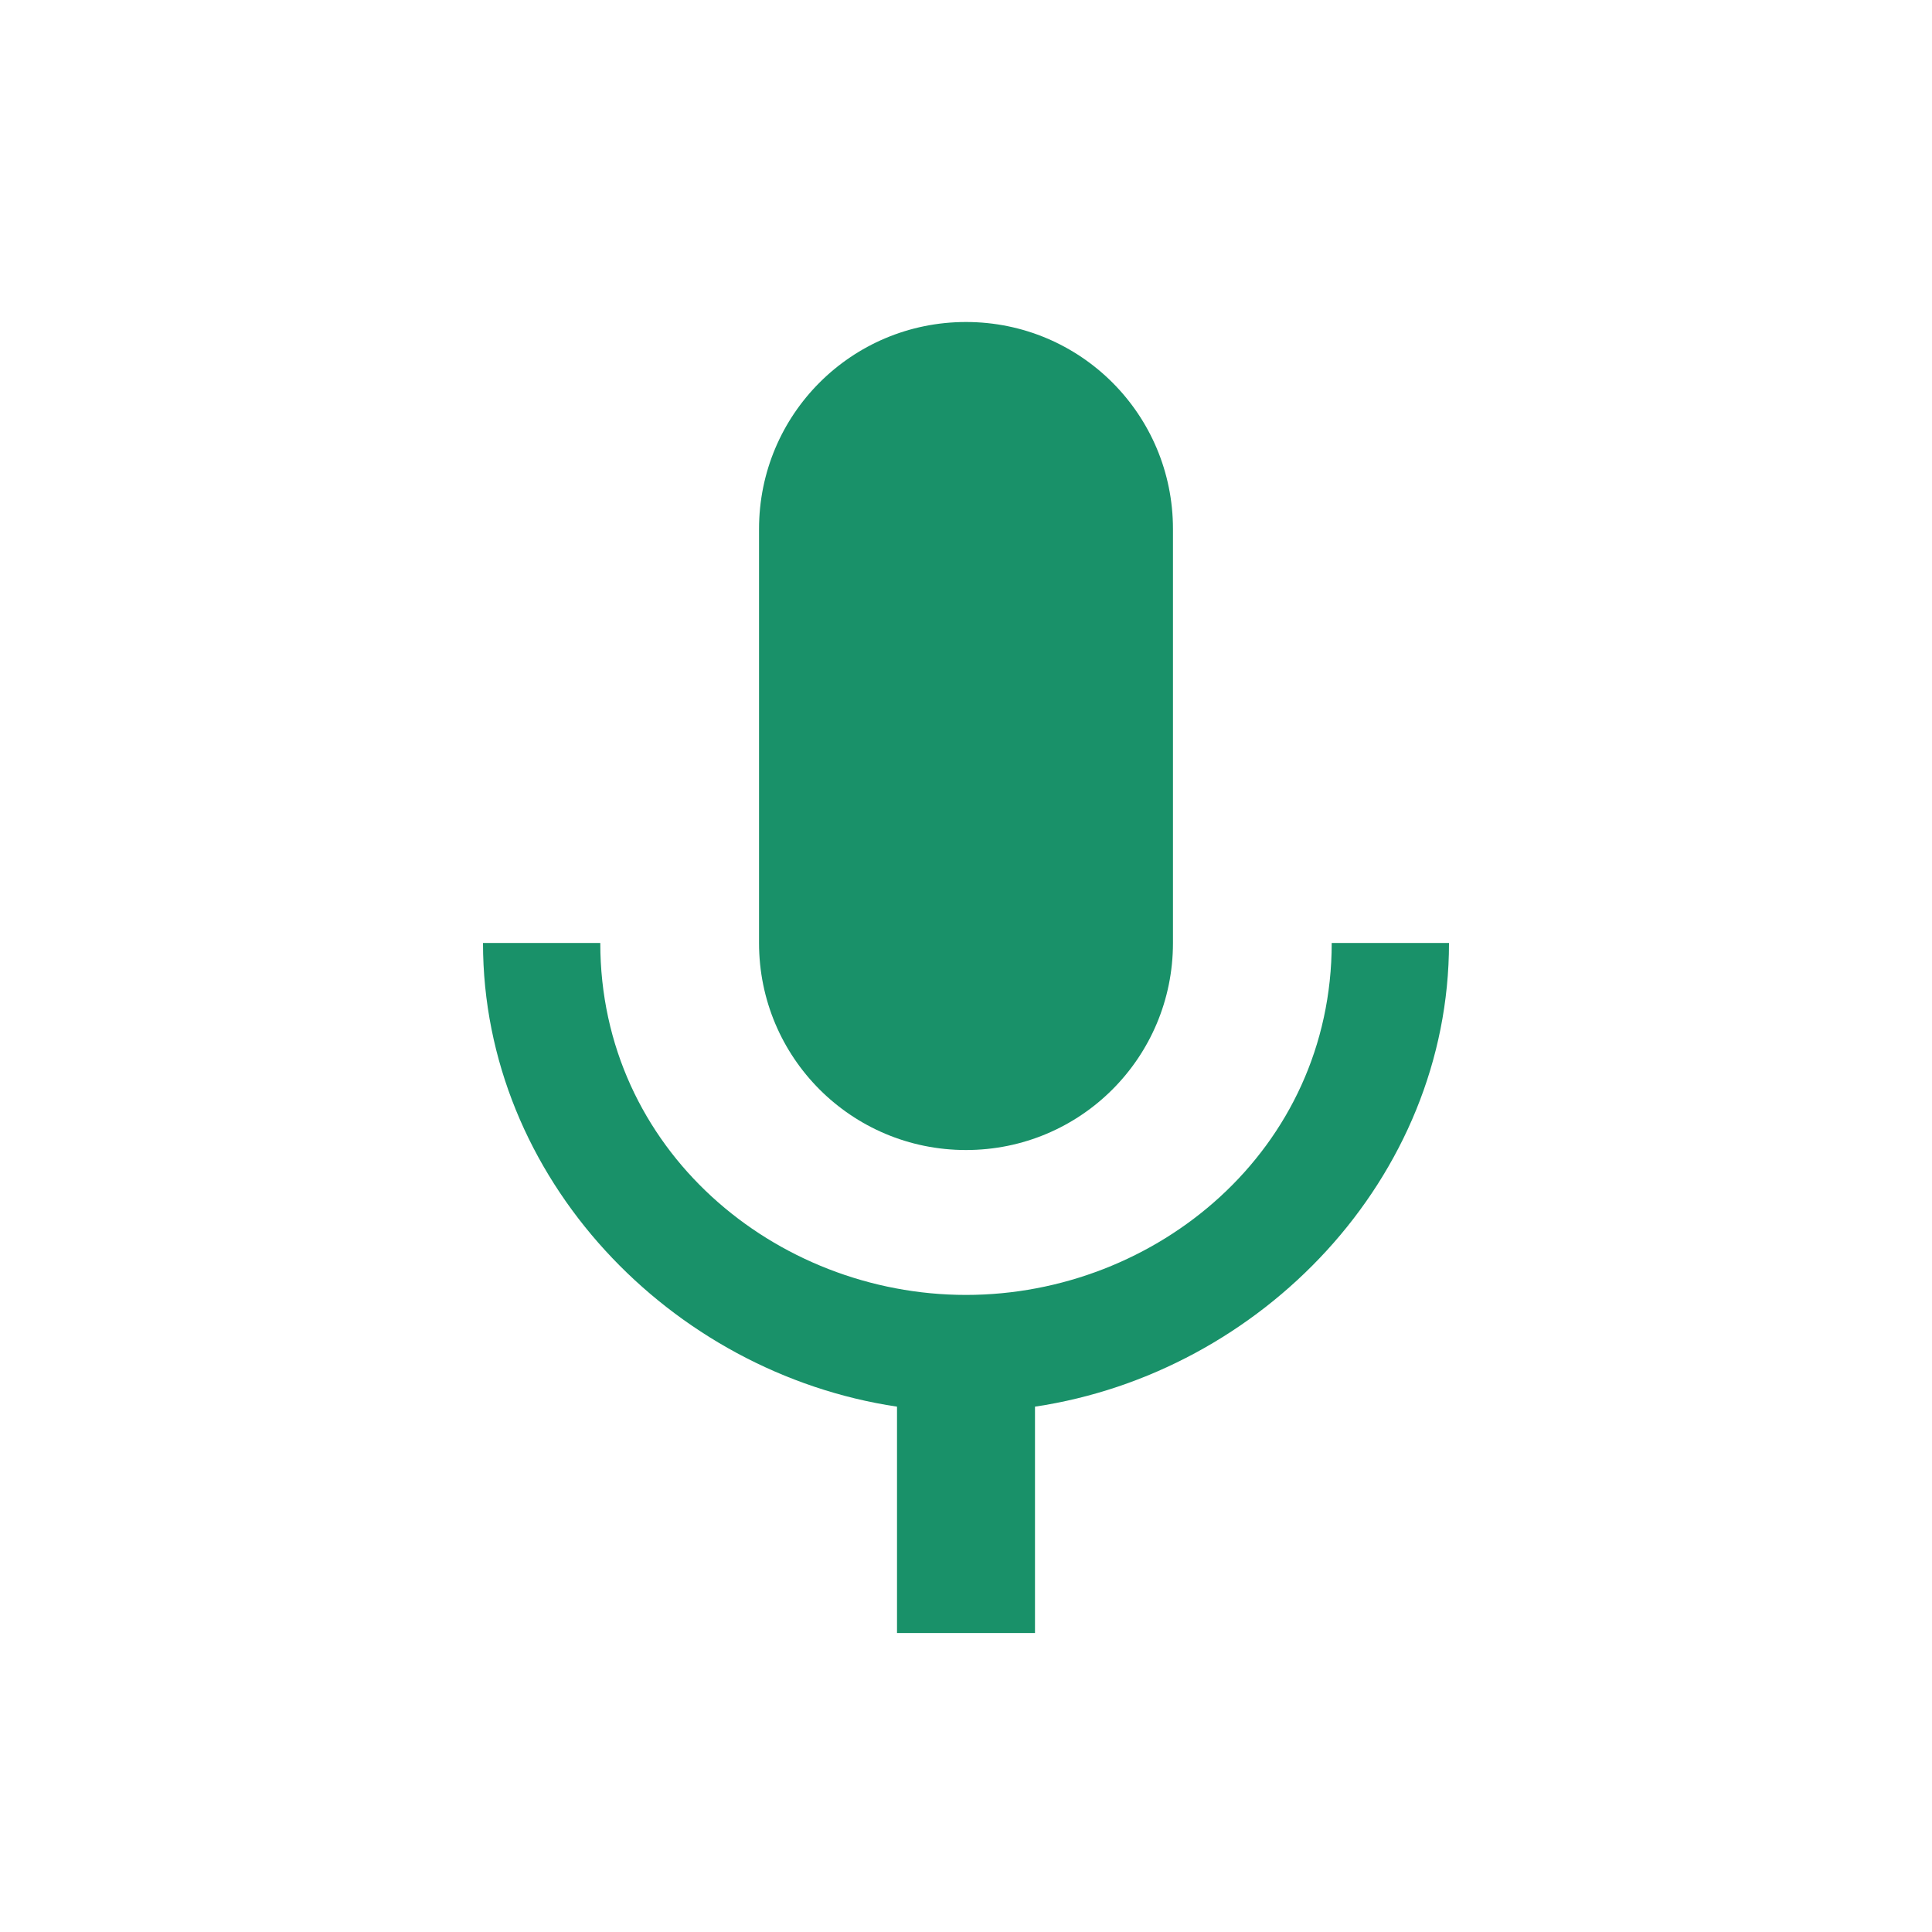
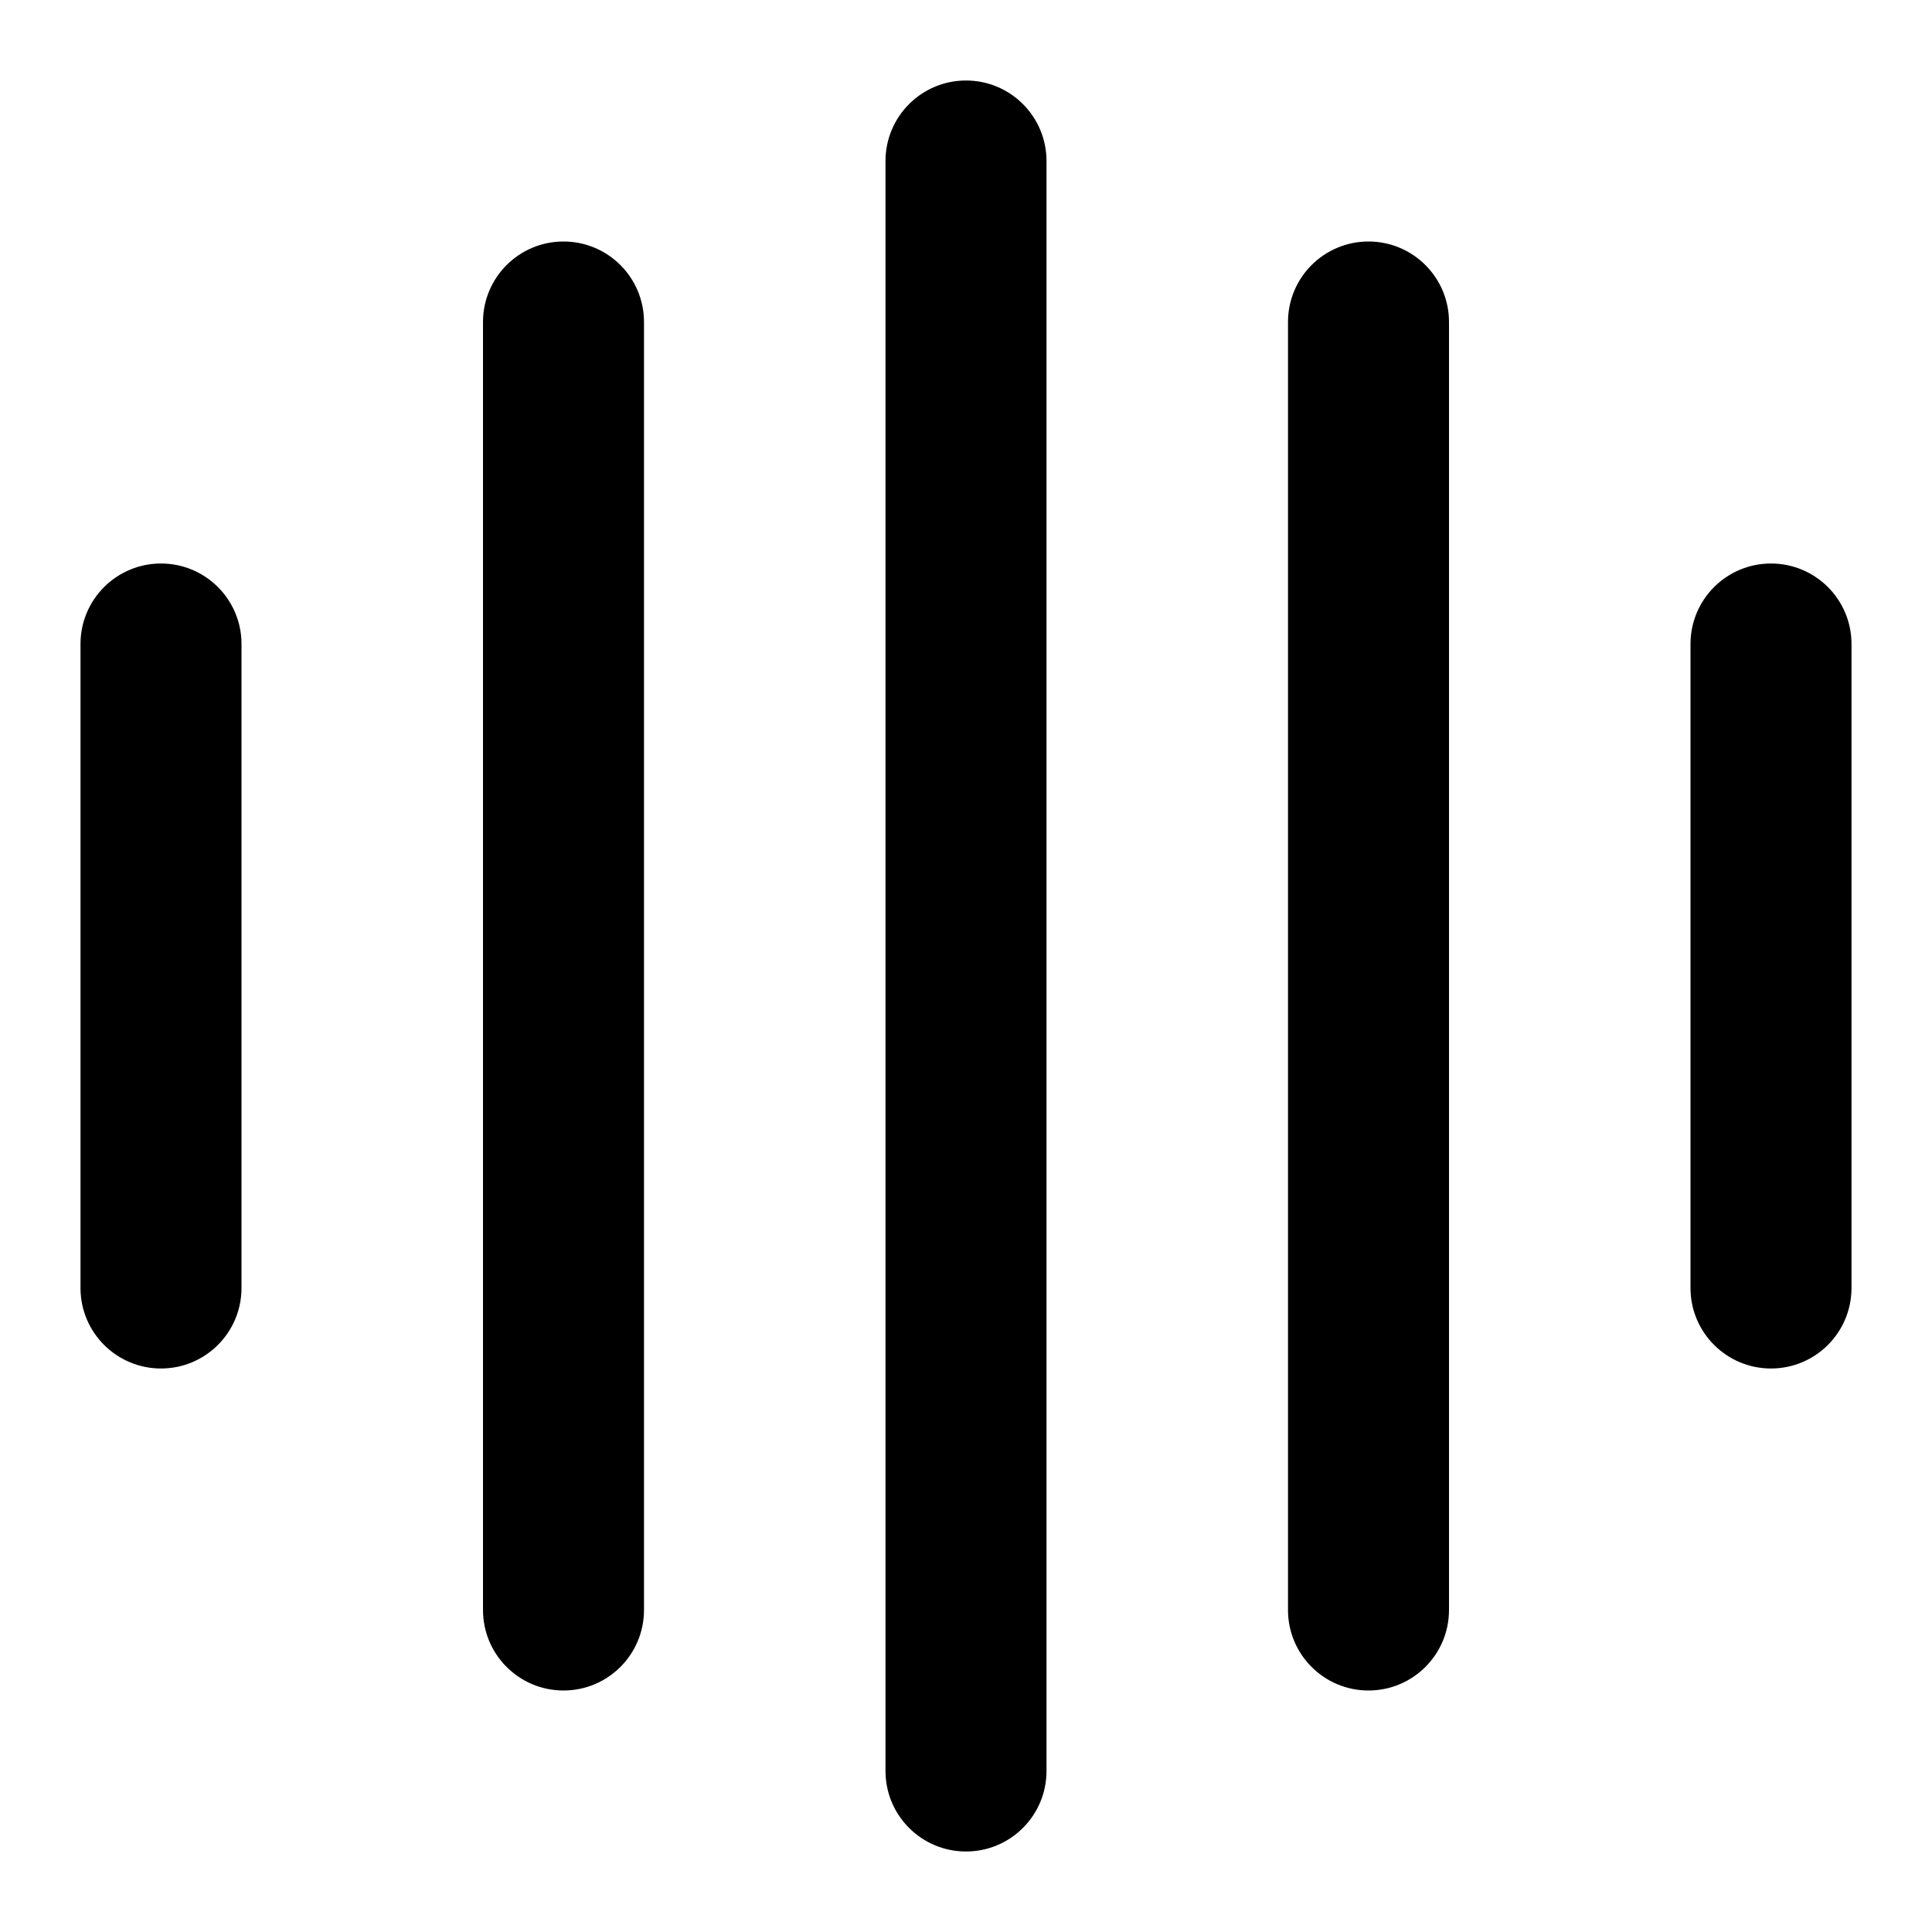
- <svg xmlns="http://www.w3.org/2000/svg" width="100px" height="100px" viewBox="0 0 24 24" fill="none">
-   <g id="SVGRepo_bgCarrier" stroke-width="0" />
-   <g id="SVGRepo_tracerCarrier" stroke-linecap="round" stroke-linejoin="round" />
-   <g id="SVGRepo_iconCarrier">
-     <path d="M12 14.286C13.423 14.286 14.571 13.137 14.571 11.714V6.571C14.571 5.149 13.423 4 12 4C10.577 4 9.429 5.149 9.429 6.571V11.714C9.429 13.137 10.577 14.286 12 14.286Z" fill="#199169" />
-     <path d="M16.543 11.714H18C18 14.637 15.669 17.054 12.857 17.474V20.286H11.143V17.474C8.331 17.054 6 14.637 6 11.714H7.457C7.457 14.286 9.634 16.086 12 16.086C14.366 16.086 16.543 14.286 16.543 11.714Z" fill="#199169" />
-   </g>
+ <svg xmlns="http://www.w3.org/2000/svg" fill="#000000" width="100px" height="100px" viewBox="0 0 24 24">
+   <path d="M1,16V8A1,1,0,0,1,3,8v8a1,1,0,0,1-2,0Zm7,4V4A1,1,0,0,0,6,4V20a1,1,0,0,0,2,0Zm5,2V2a1,1,0,0,0-2,0V22a1,1,0,0,0,2,0Zm5-2V4a1,1,0,0,0-2,0V20a1,1,0,0,0,2,0ZM22,7a1,1,0,0,0-1,1v8a1,1,0,0,0,2,0V8A1,1,0,0,0,22,7Z" />
</svg>
